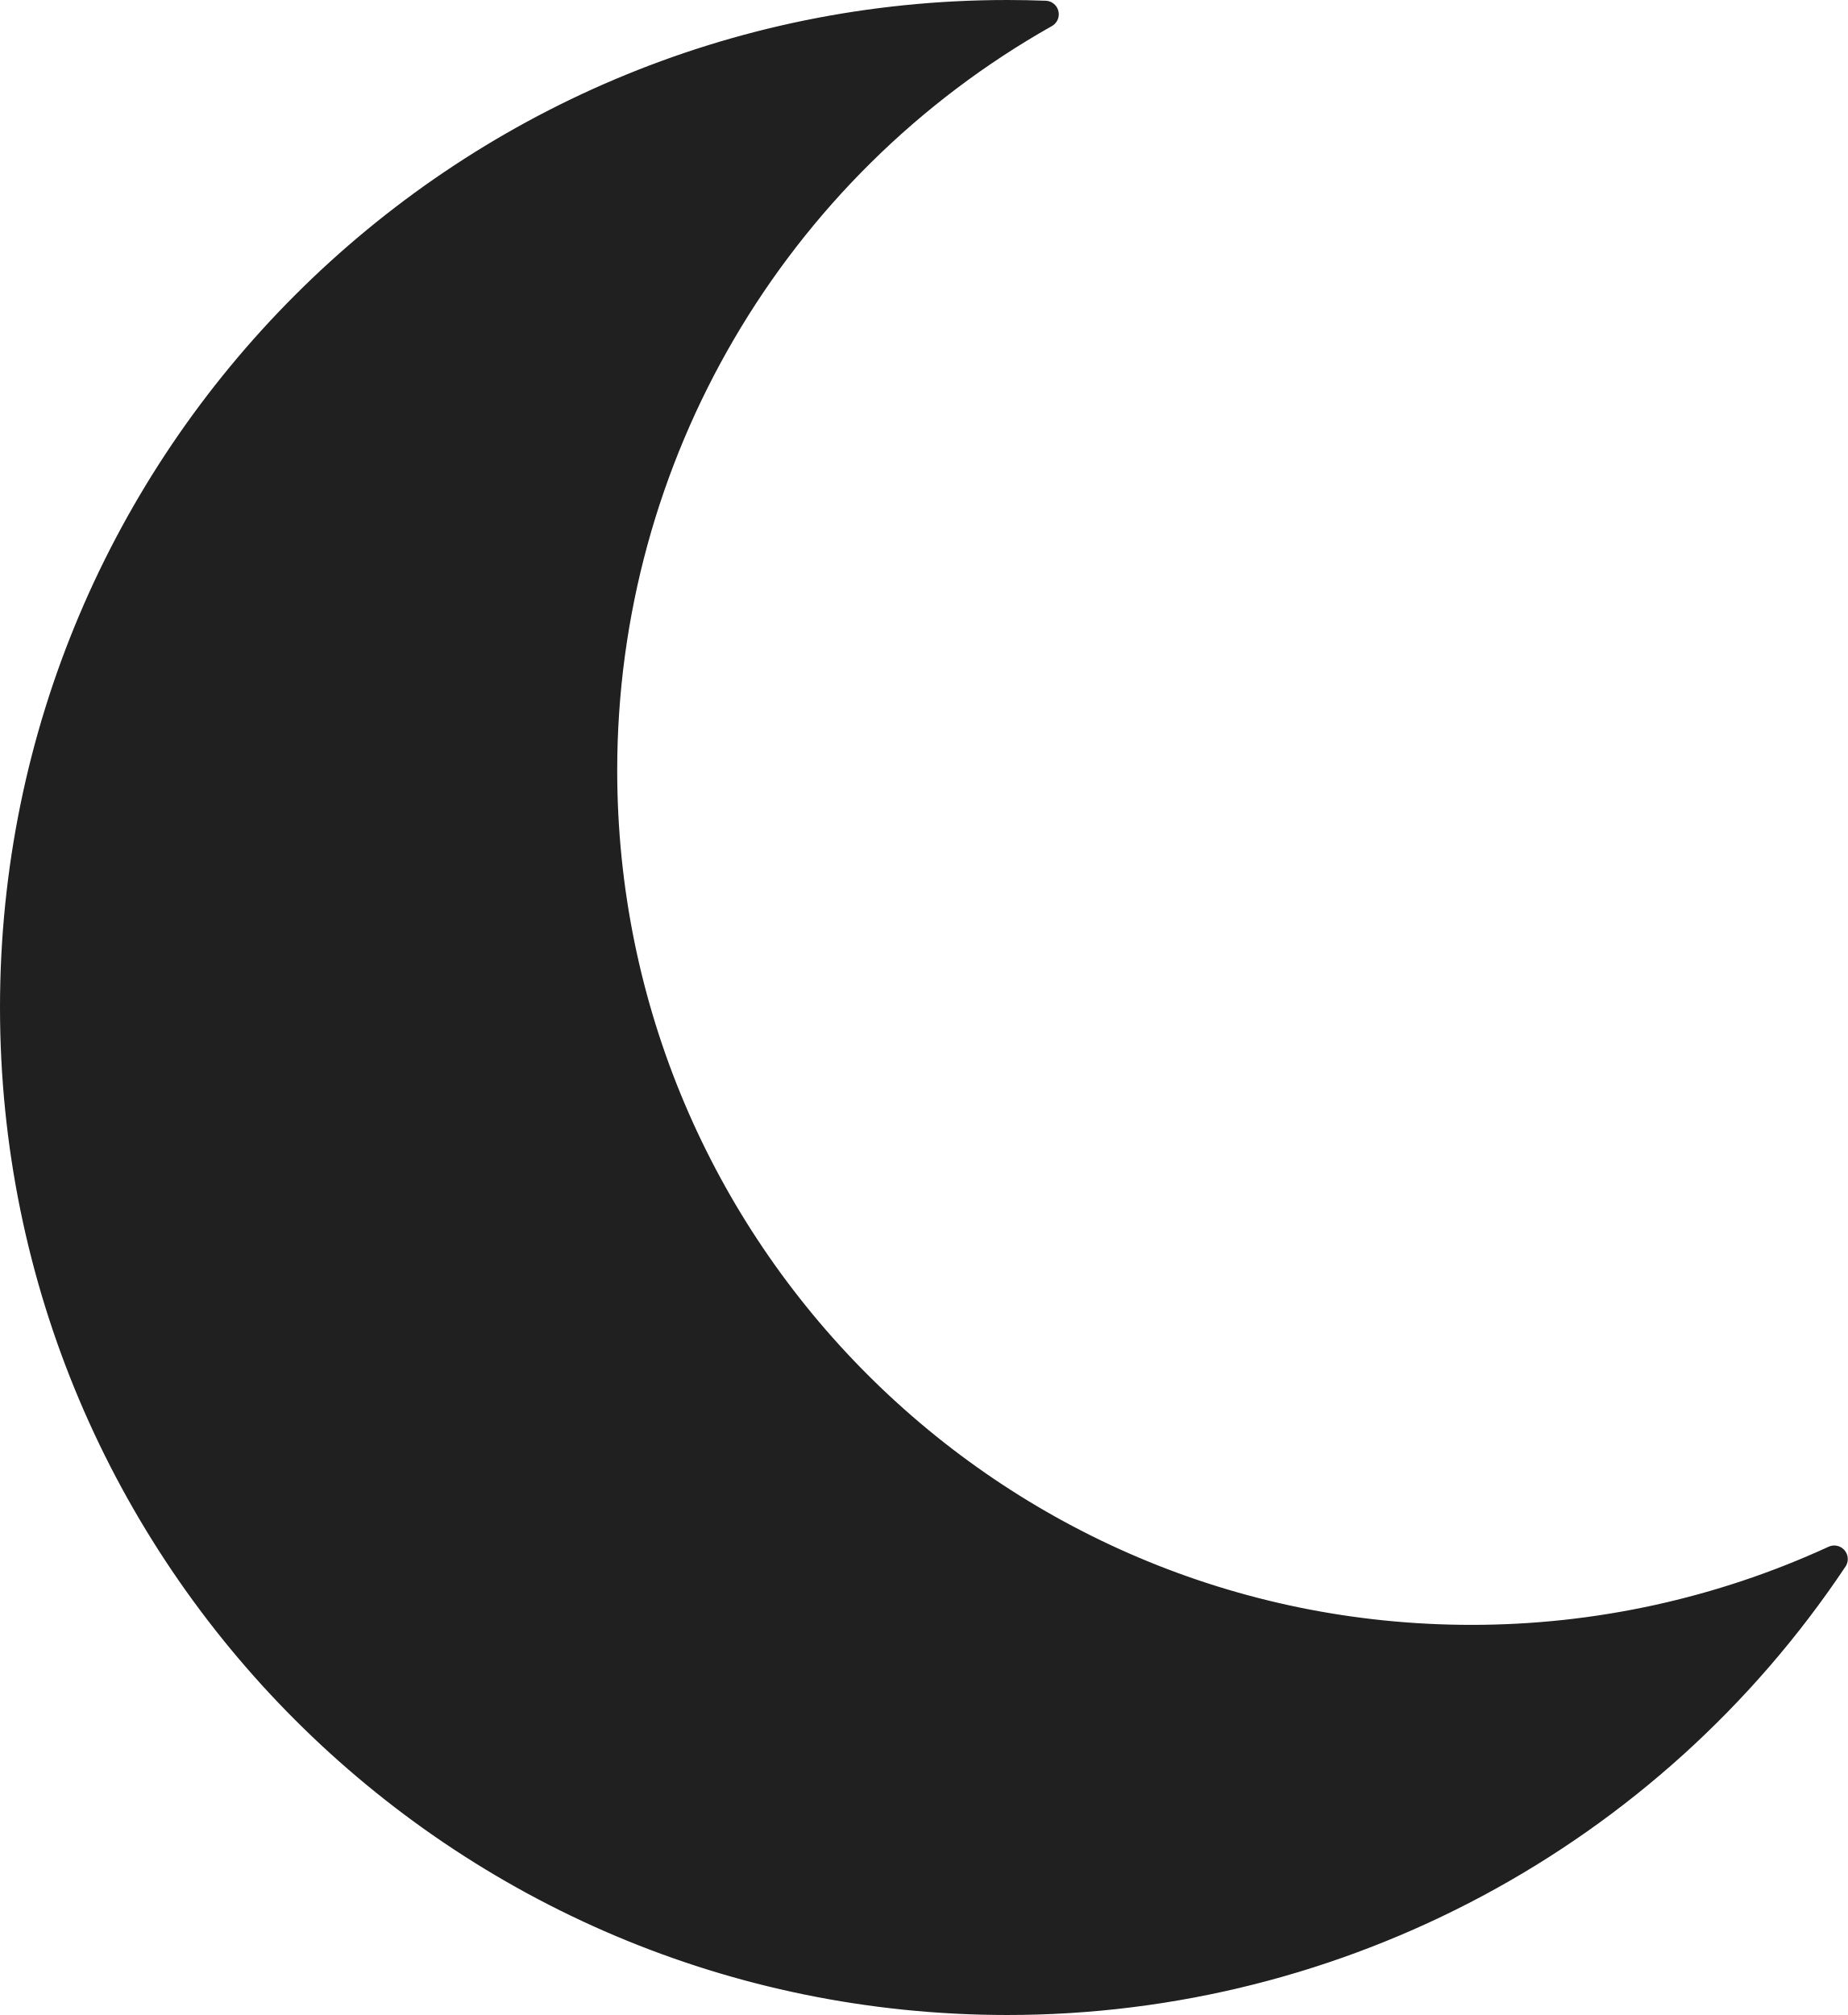
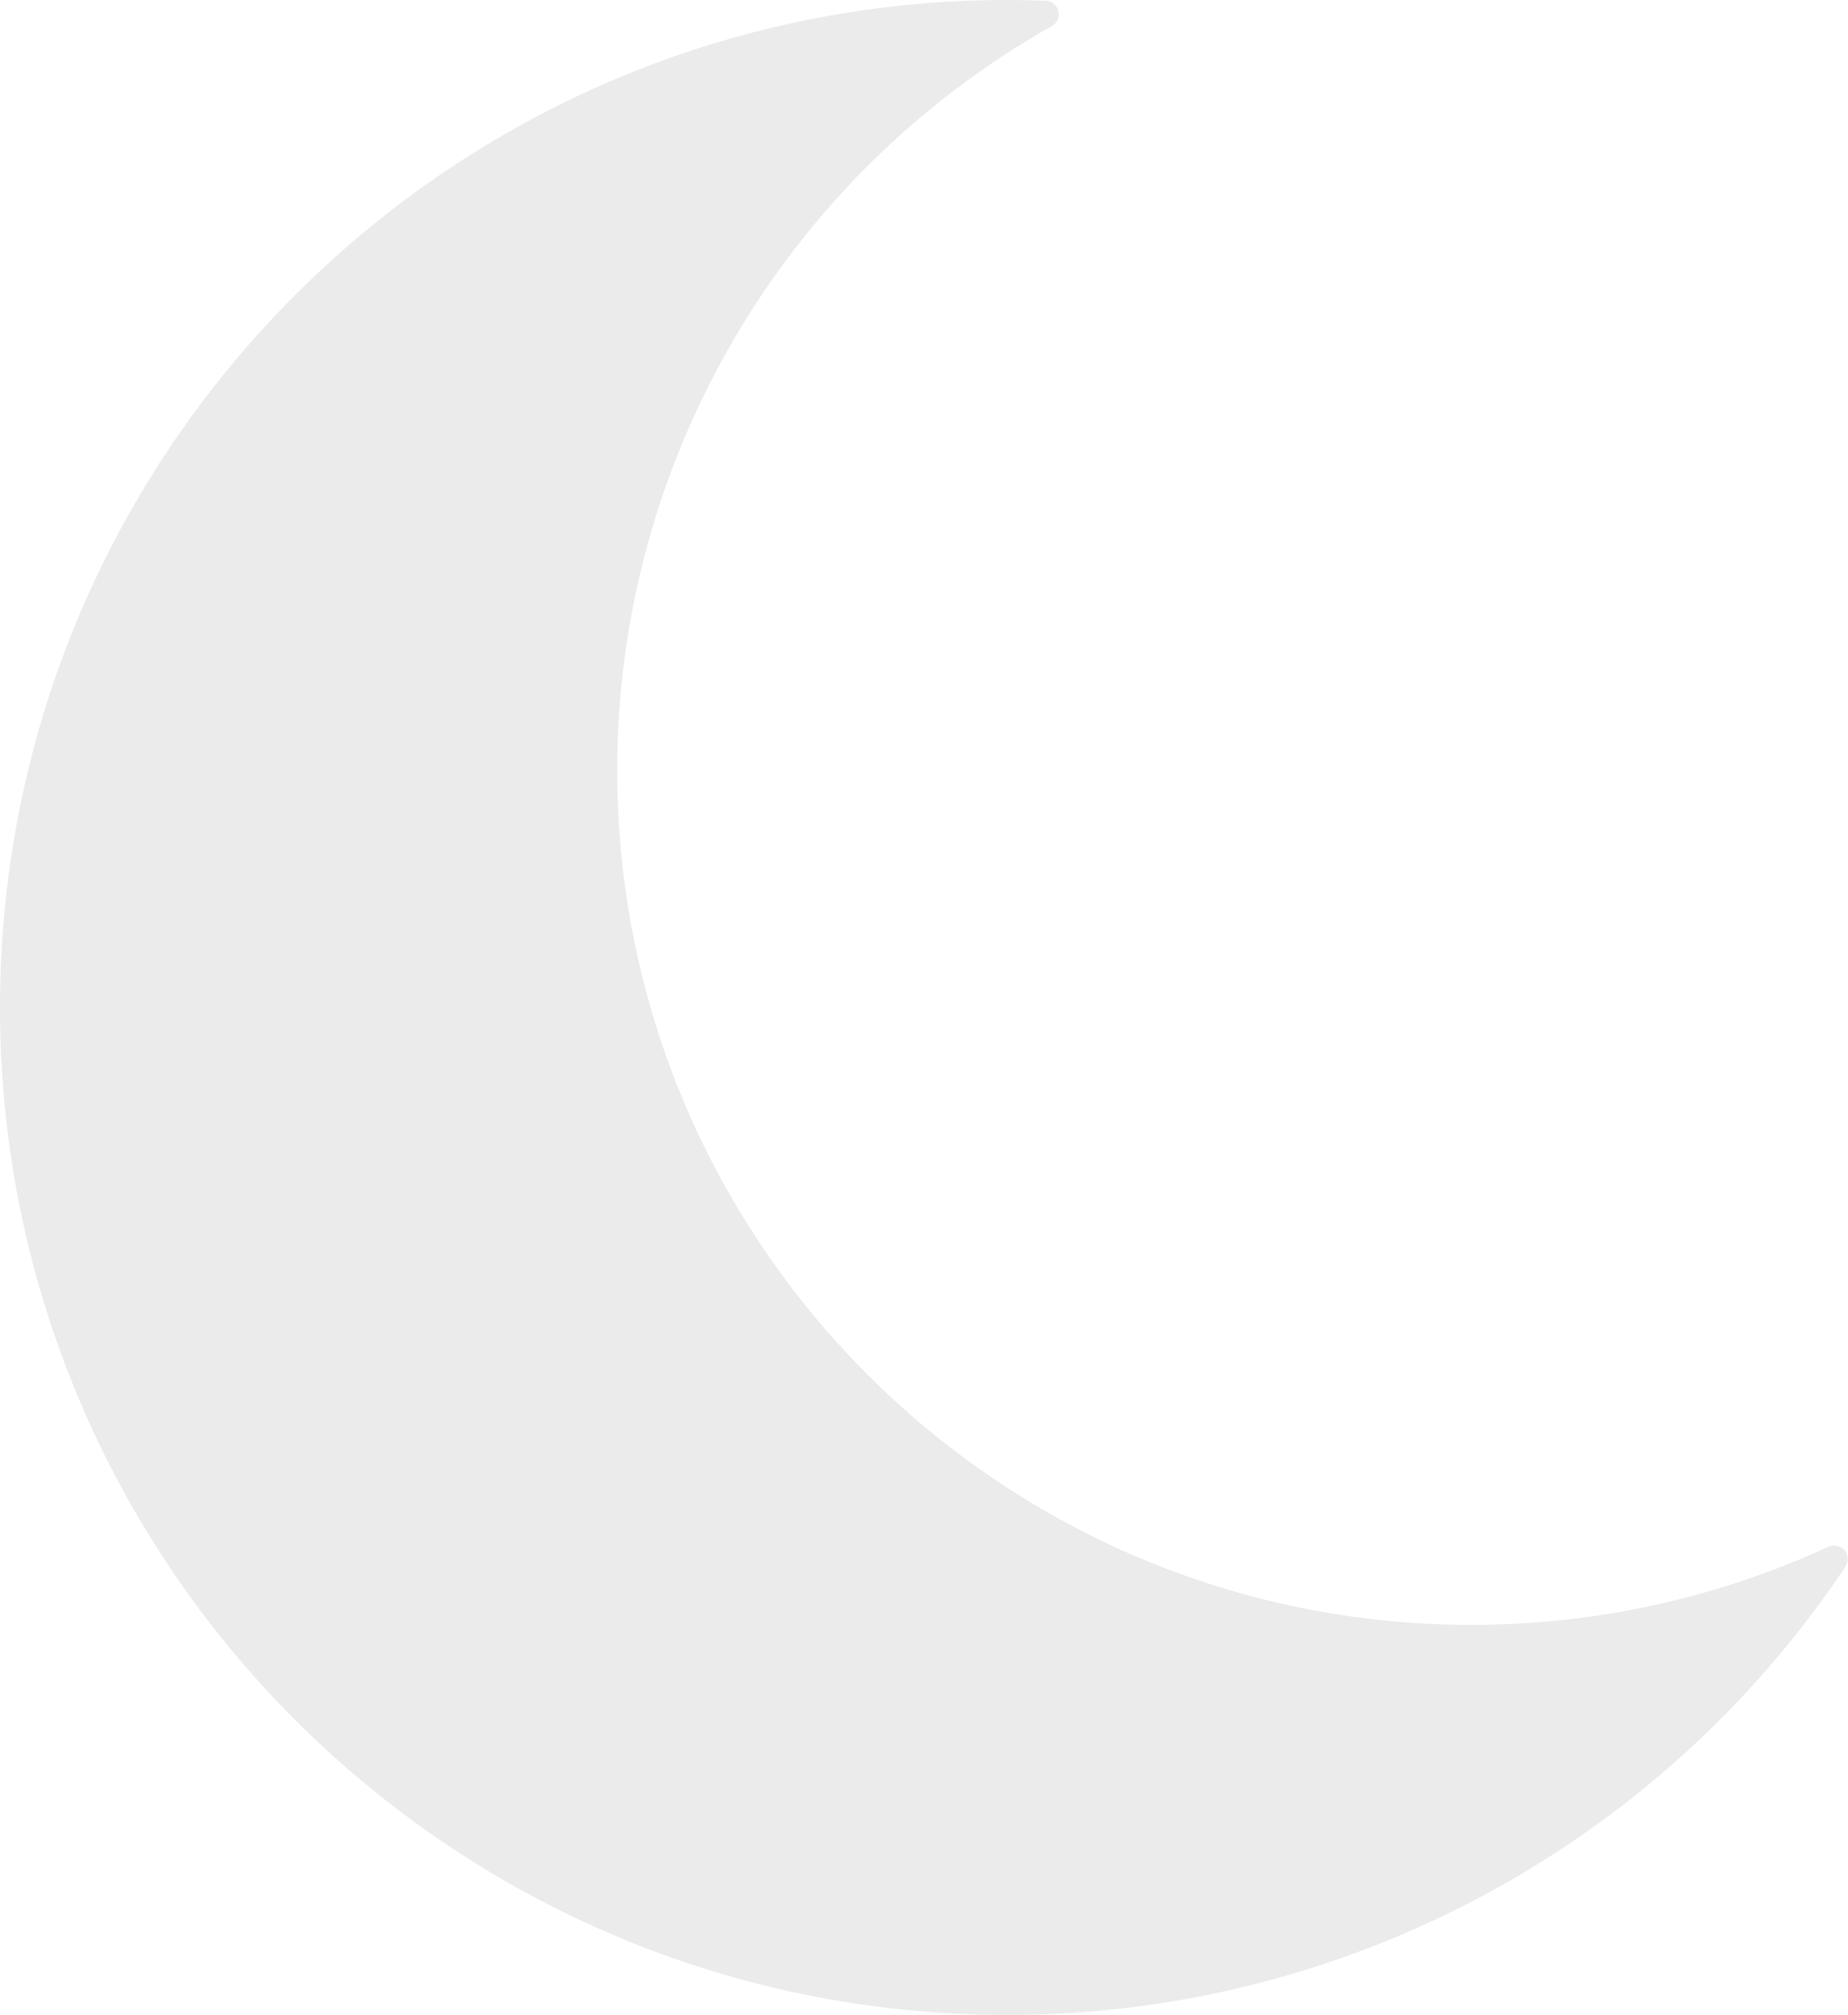
- <svg xmlns="http://www.w3.org/2000/svg" id="svg8" version="1.1" viewBox="0 0 167.287 182.412" height="182.412mm" width="167.287mm">
+ <svg xmlns="http://www.w3.org/2000/svg" width="167.287mm" height="182.412mm" viewBox="0 0 167.287 182.412" version="1.1" id="svg8">
  <defs id="defs2" />
-   <g transform="translate(-4.249824,-25.55952)" id="layer1">
-     <path transform="matrix(0.2645833,0,0,0.2645833,4.250059,25.55975)" d="M 344.715,4.633 A 340.081,340.081 0 0 0 4.633,344.715 340.081,340.081 0 0 0 344.715,684.795 340.081,340.081 0 0 0 627.633,533.428 297.008,297.008 0 0 1 503.572,560.58 297.008,297.008 0 0 1 206.562,263.572 297.008,297.008 0 0 1 357.654,4.881 340.081,340.081 0 0 0 344.715,4.633 Z" style="font-variation-settings:normal;opacity:1;vector-effect:none;fill:#202020;fill-opacity:1;stroke:#202020;stroke-width:9.267;stroke-linecap:round;stroke-linejoin:round;stroke-miterlimit:4;stroke-dasharray:none;stroke-dashoffset:0;stroke-opacity:1;stop-color:#000000;stop-opacity:1" id="path1011" />
+   <g id="layer1" transform="translate(-4.249824,-25.55952)">
+     <path id="path1011" style="font-variation-settings:normal;opacity:1;vector-effect:none;fill:#ebebeb;fill-opacity:1;stroke:#ebebeb;stroke-width:9.267;stroke-linecap:round;stroke-linejoin:round;stroke-miterlimit:4;stroke-dasharray:none;stroke-dashoffset:0;stroke-opacity:1;stop-color:#000000;stop-opacity:1" d="M 344.715,4.633 A 340.081,340.081 0 0 0 4.633,344.715 340.081,340.081 0 0 0 344.715,684.795 340.081,340.081 0 0 0 627.633,533.428 297.008,297.008 0 0 1 503.572,560.58 297.008,297.008 0 0 1 206.562,263.572 297.008,297.008 0 0 1 357.654,4.881 340.081,340.081 0 0 0 344.715,4.633 Z" transform="matrix(0.2645833,0,0,0.2645833,4.250059,25.55975)" />
  </g>
</svg>
